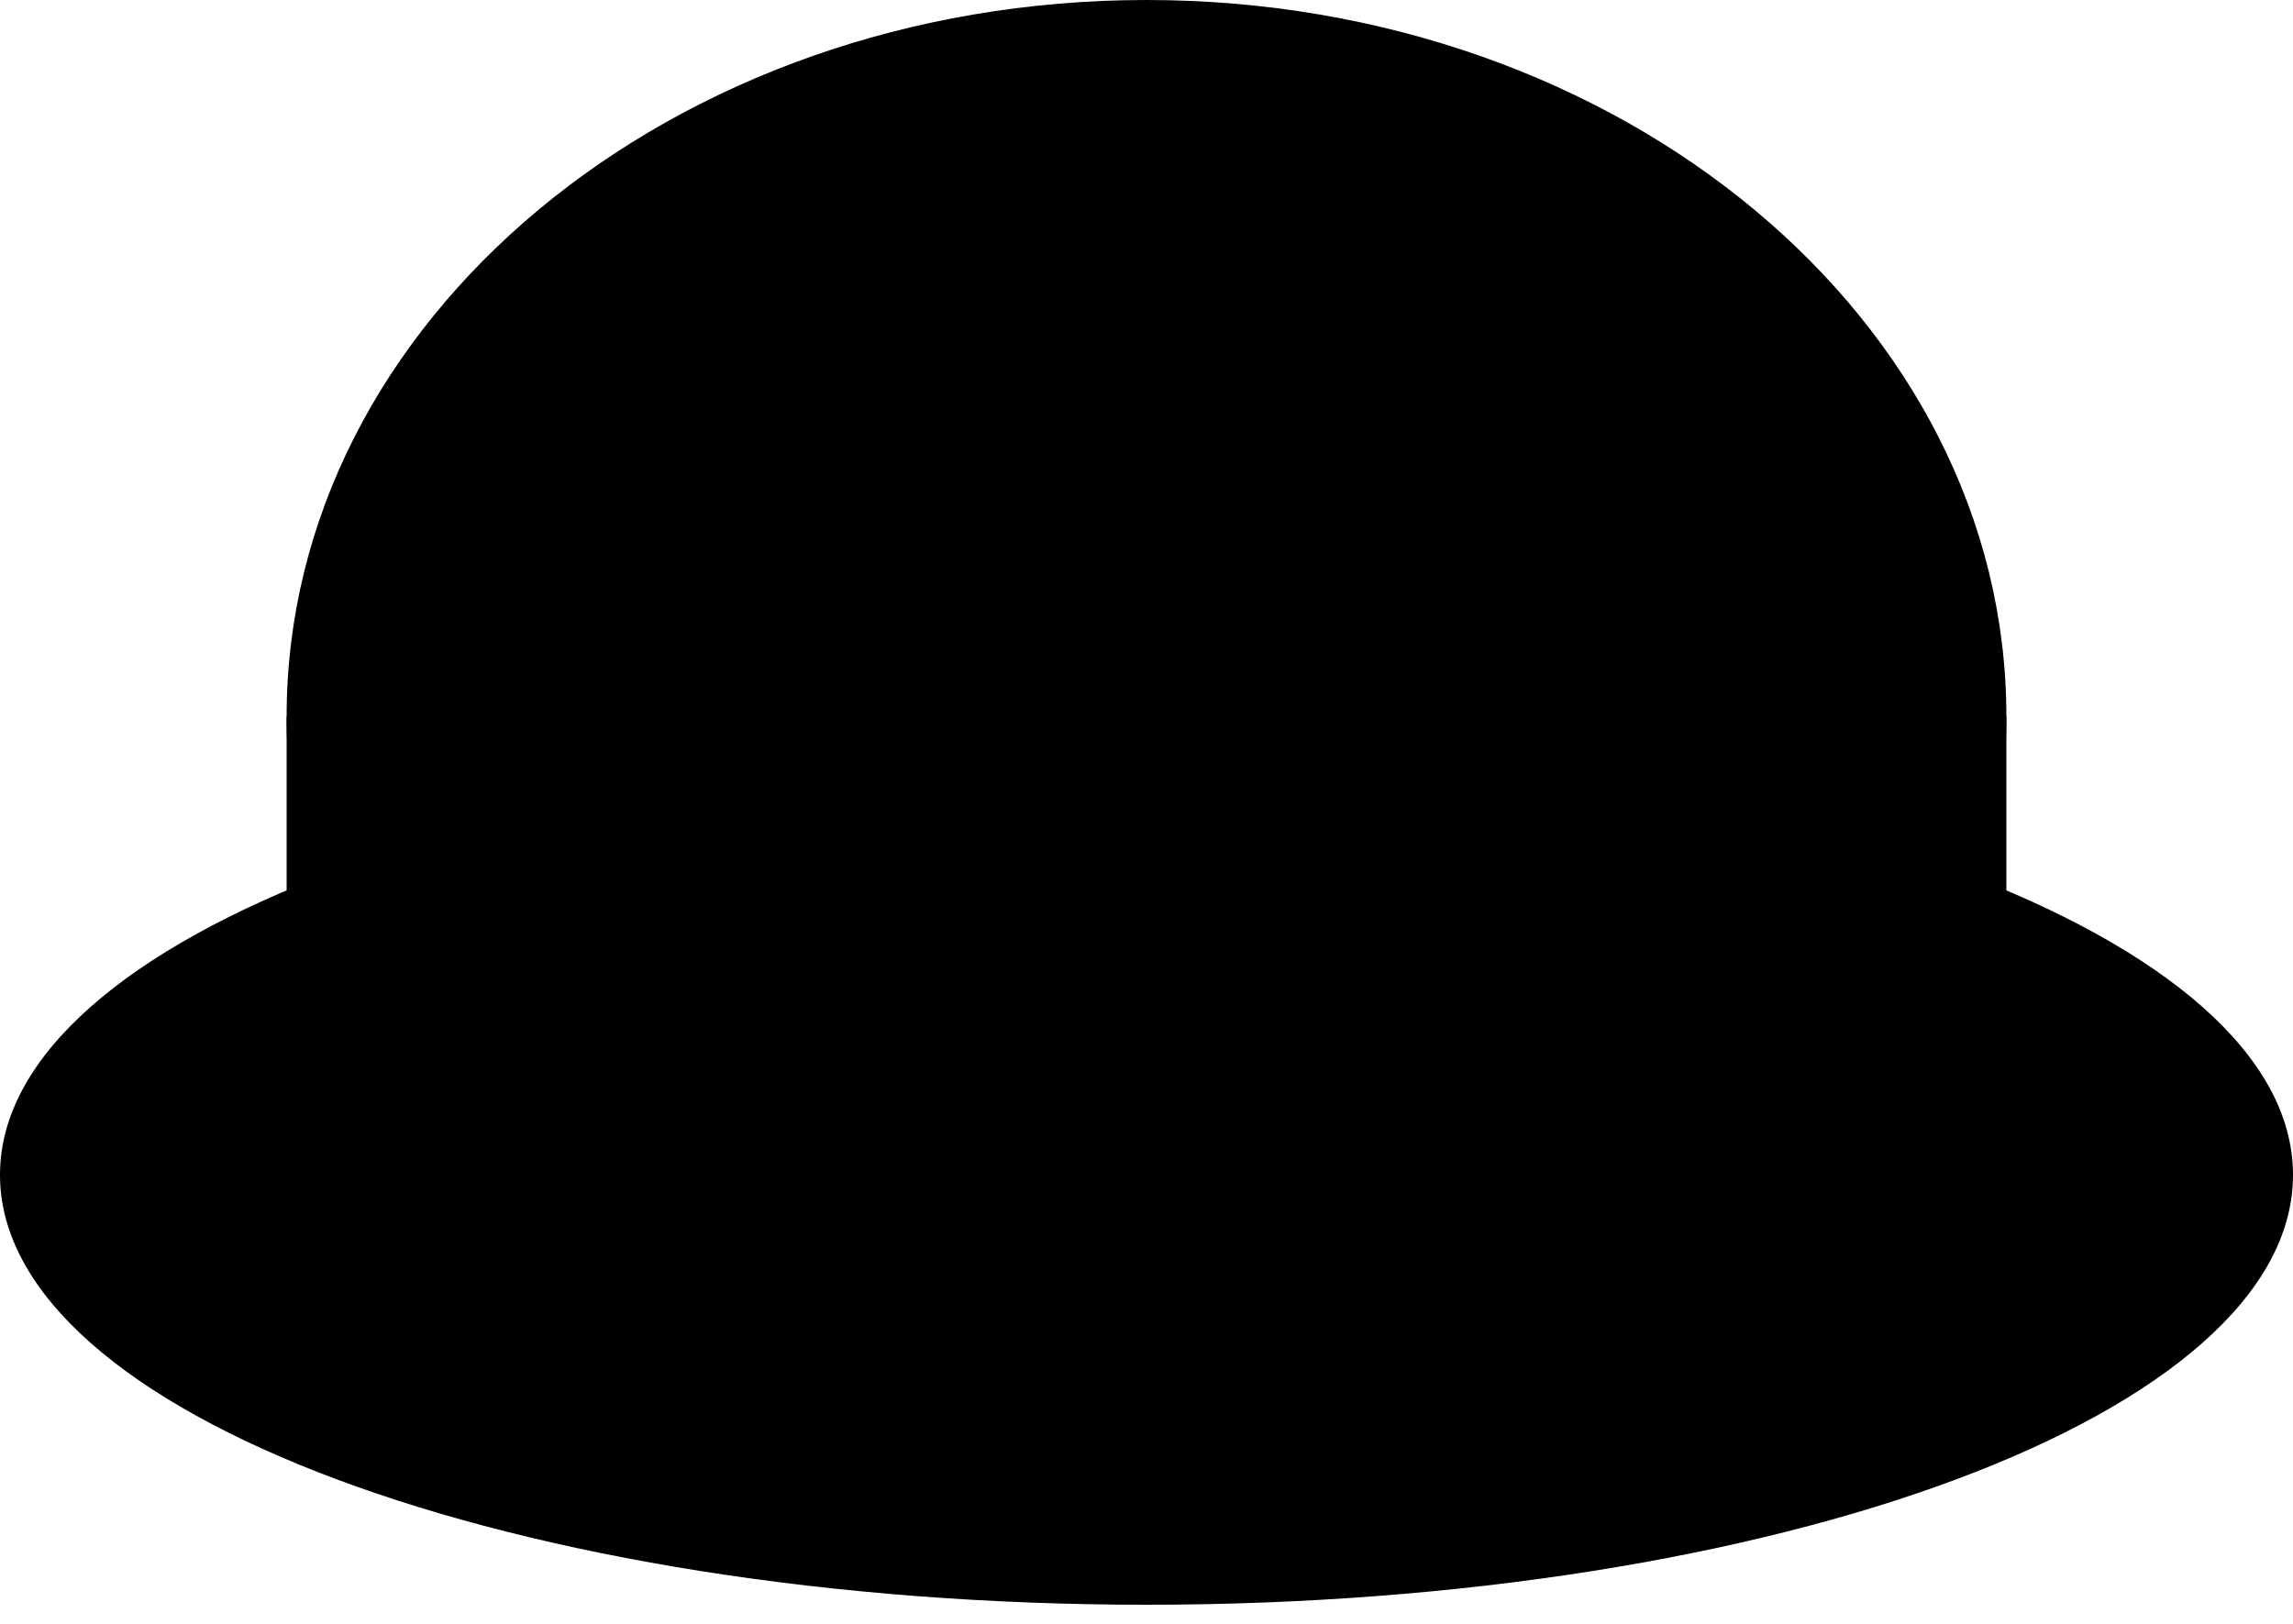
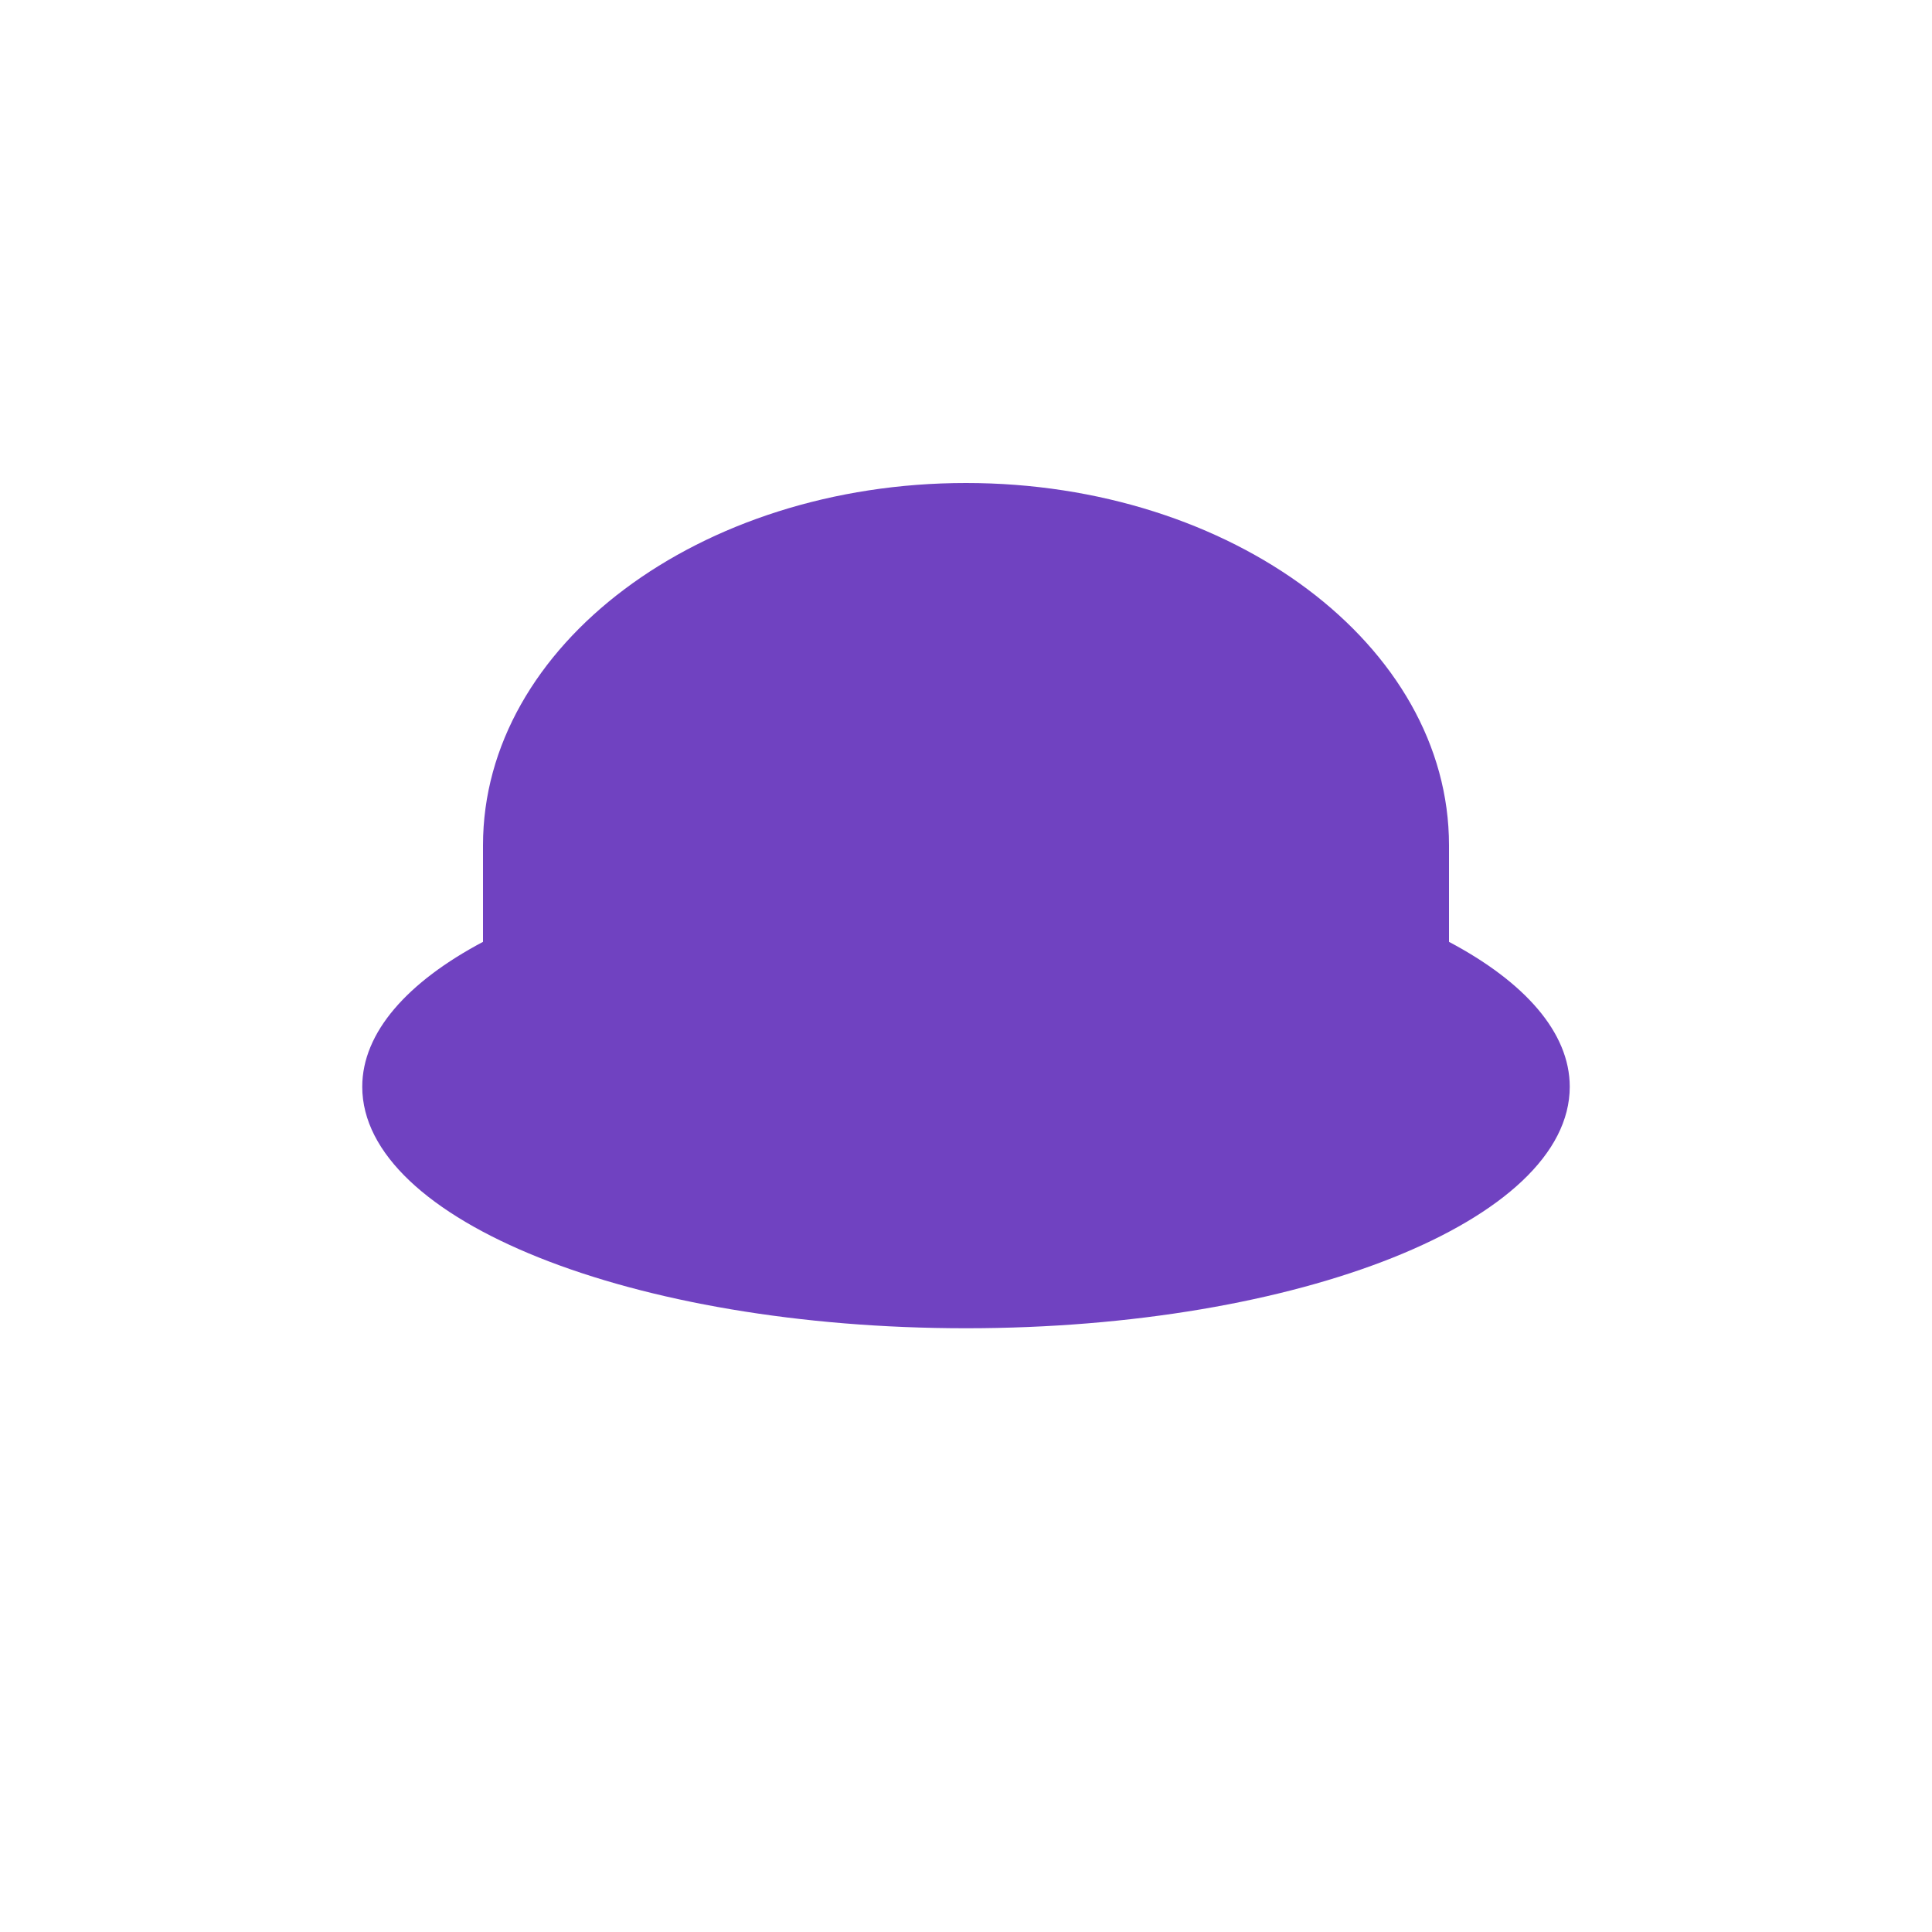
- <svg xmlns="http://www.w3.org/2000/svg" enable-background="new 0 0 24 17" viewBox="0 0 24 17">
-   <ellipse cx="12" cy="7.5" rx="9" ry="7.5" />
-   <path d="m12 16.8c6.6 0 12-2 12-4.5s-5.4-4.5-12-4.5-12 2-12 4.5 5.4 4.5 12 4.5z" />
-   <path d="m3 7.5h18v6h-18z" />
+ <svg xmlns="http://www.w3.org/2000/svg" viewBox="0 0 256 256">
+   <style type="text/css">
+     path { fill: #7042C1 }
+   </style>
+   <path d="M192 124.8V112c0-26.5-28.7-48-64-48s-64 21.5-64 48v12.8c-10 5.3-16 12-16 19.2 0 17.7 35.8 32 80 32s80-14.3 80-32c0-7.2-6-13.9-16-19.2z" />
</svg>
